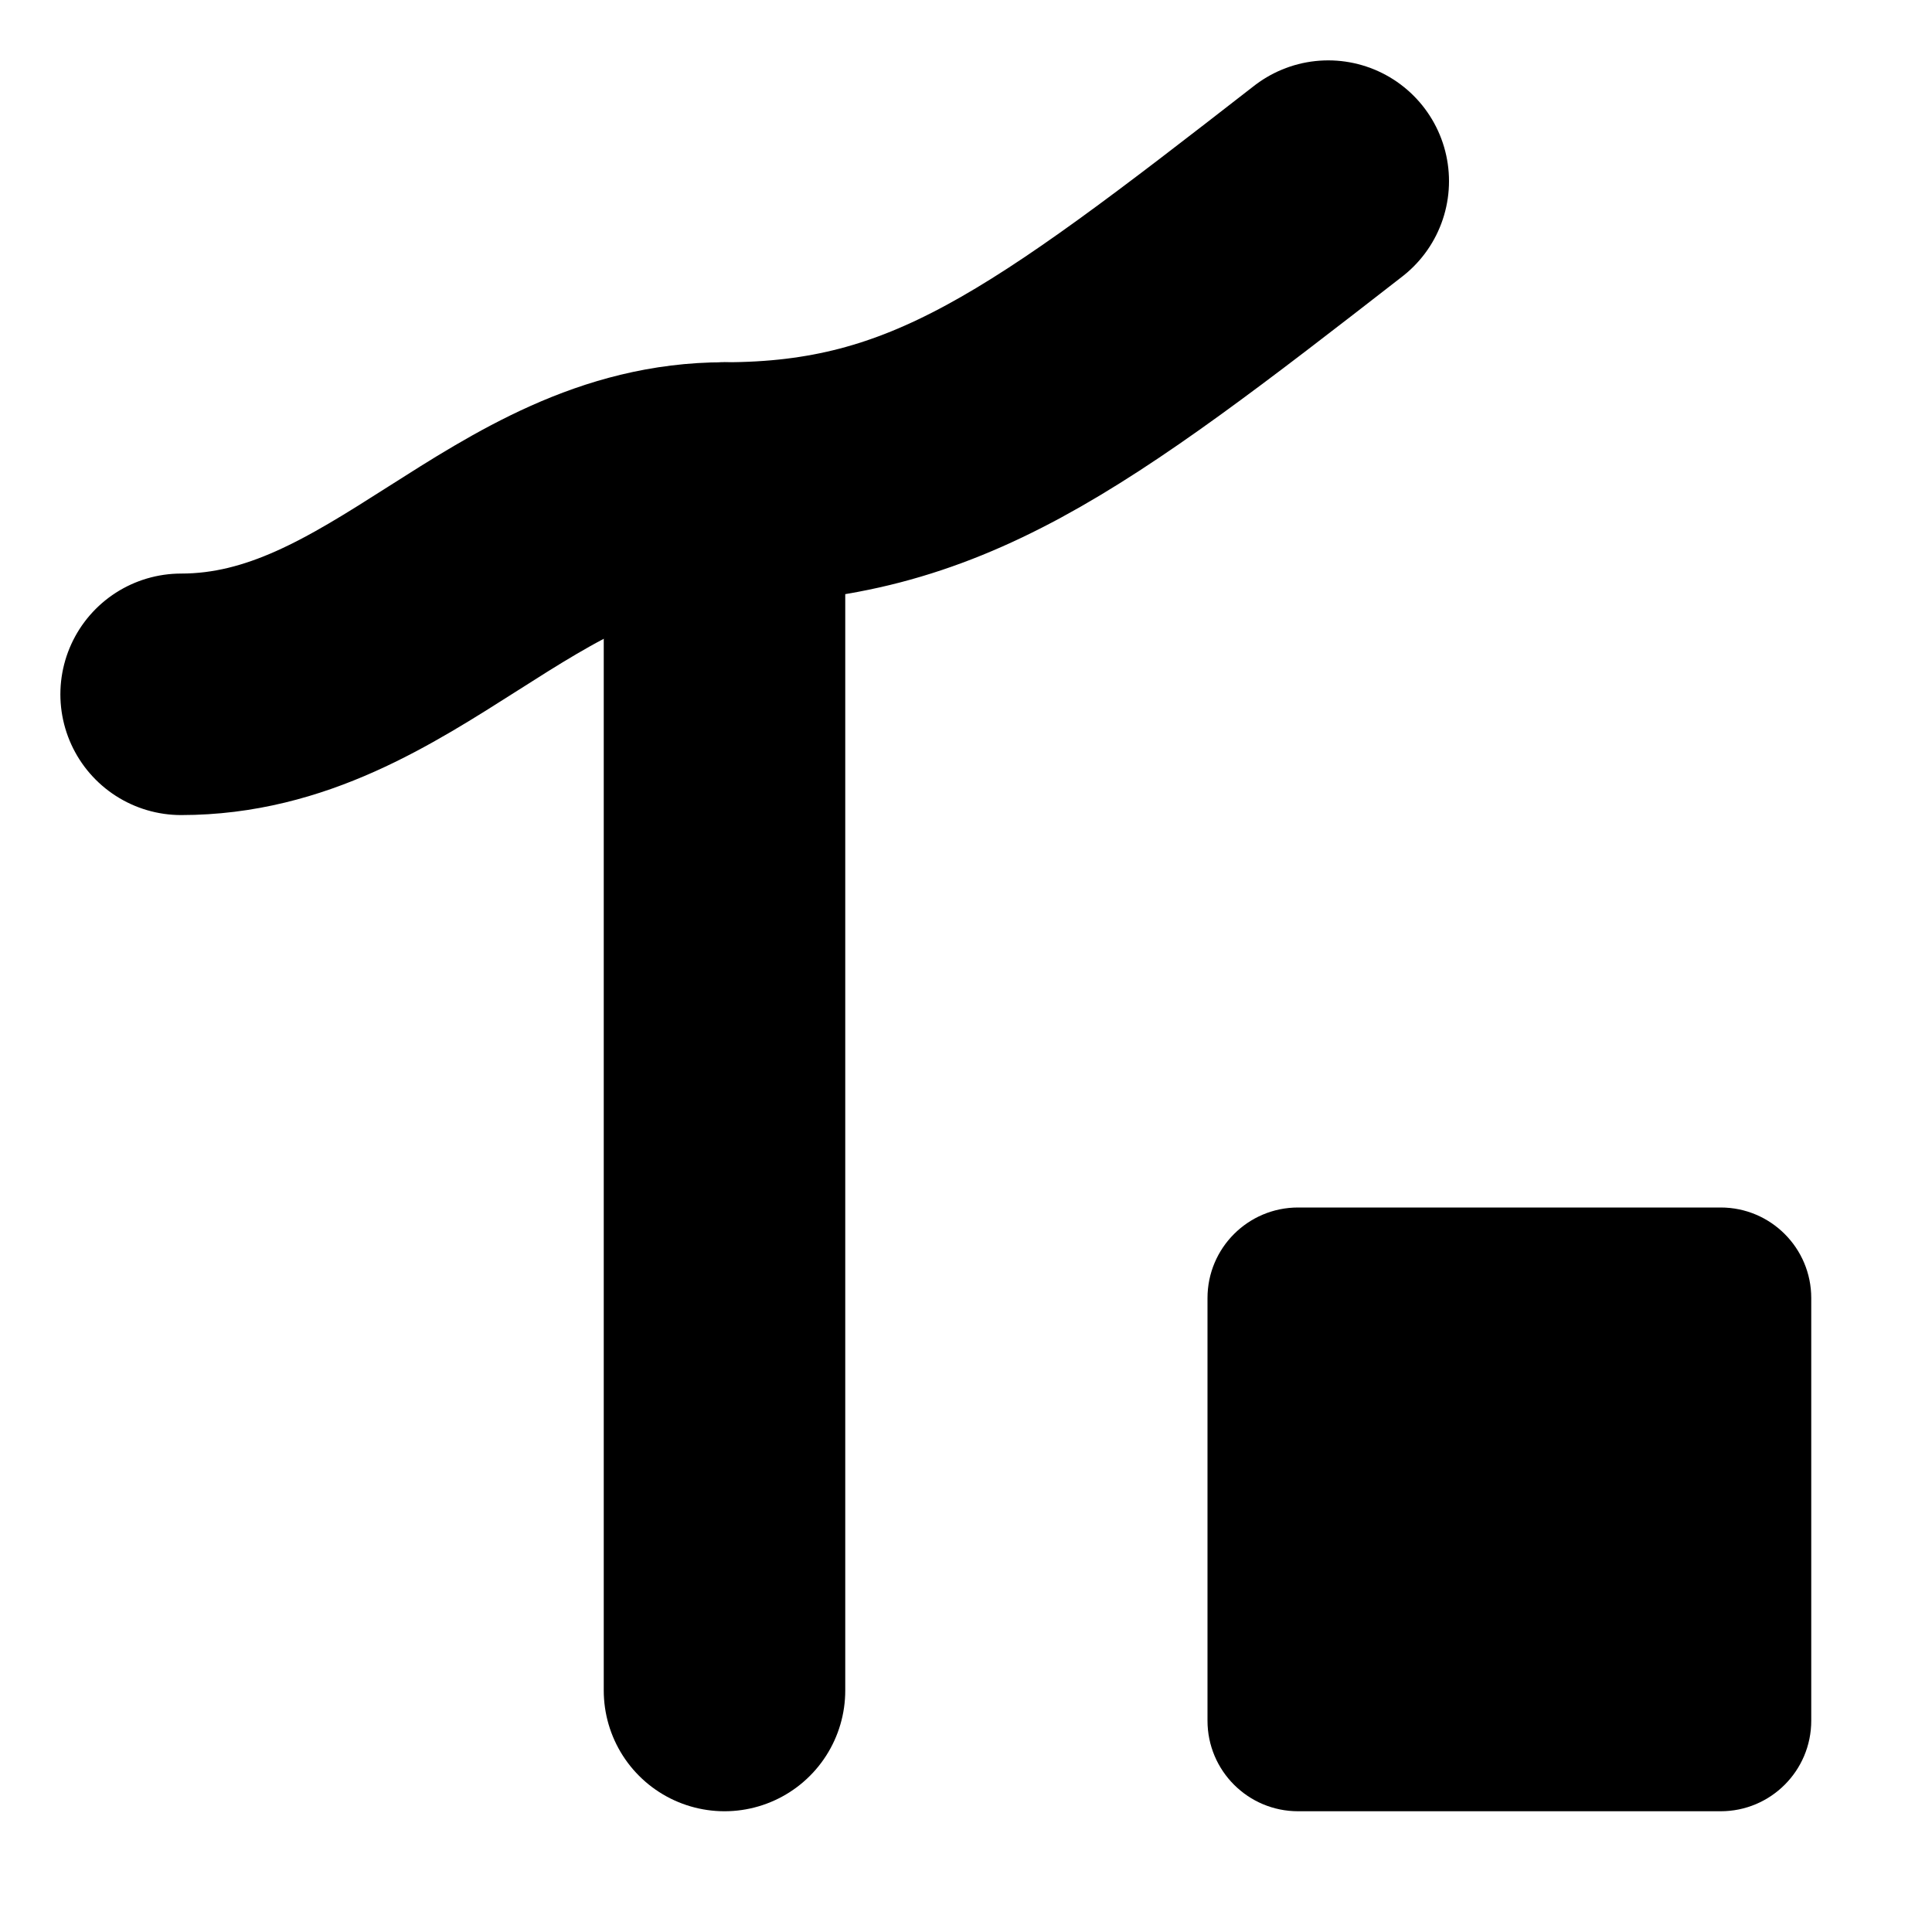
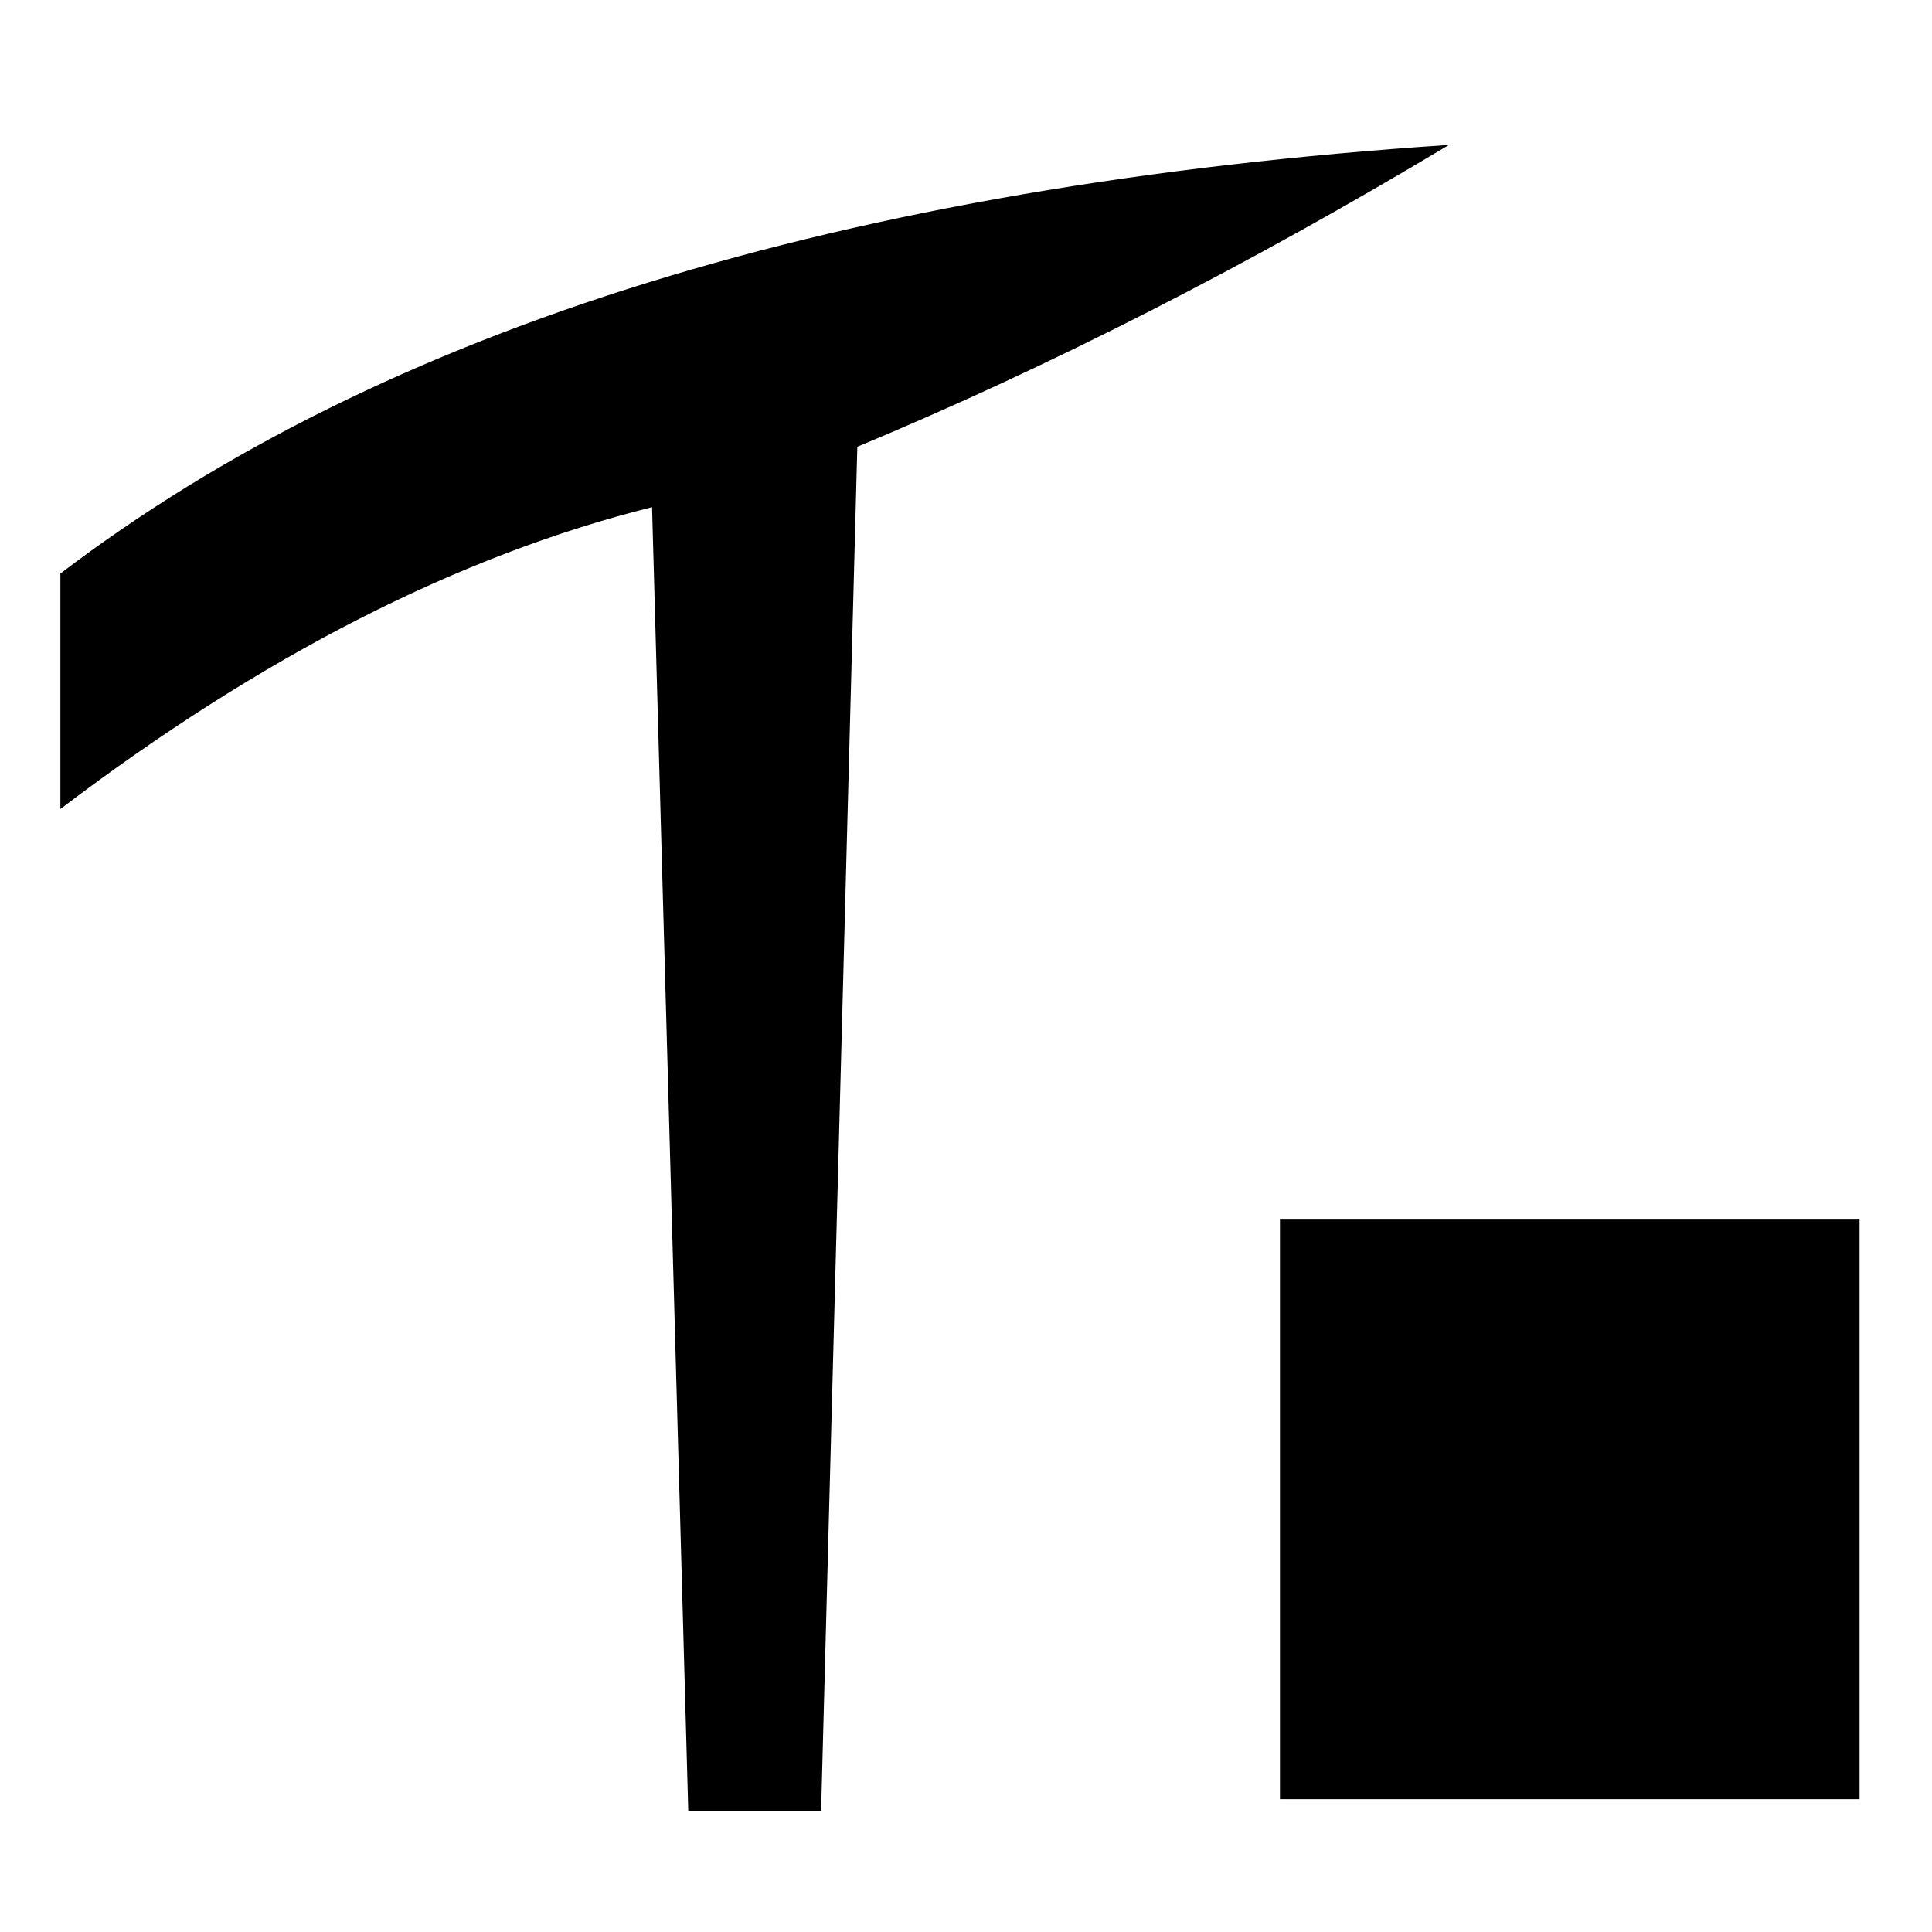
- <svg xmlns="http://www.w3.org/2000/svg" viewBox="0 0 32 32" width="32" height="32" fill="none">
-   <g stroke="#000000" stroke-width="4" stroke-linecap="round" stroke-linejoin="round">
-     <path d="M3 11.5C6.5 11.5 8.5 8 12 8S17.5 6.5 22 3" />
-     <path d="M12 8V28" />
-   </g>
-   <rect x="20" y="20" width="10" height="10" rx="1.5" fill="#000000" />
+ <svg xmlns="http://www.w3.org/2000/svg" viewBox="0 0 32 32" width="32" height="32">
+   <path fill="#000000" d="M1 9.5Q9 3.4 24 2.4Q19 5.4 14.2 7.4L13.6 30L11.4 30L10.8 8.4Q6 9.6 1 13.4Z" />
+   <path fill="#000000" d="M21.2 20.2h9.6v9.6h-9.6z" />
</svg>
